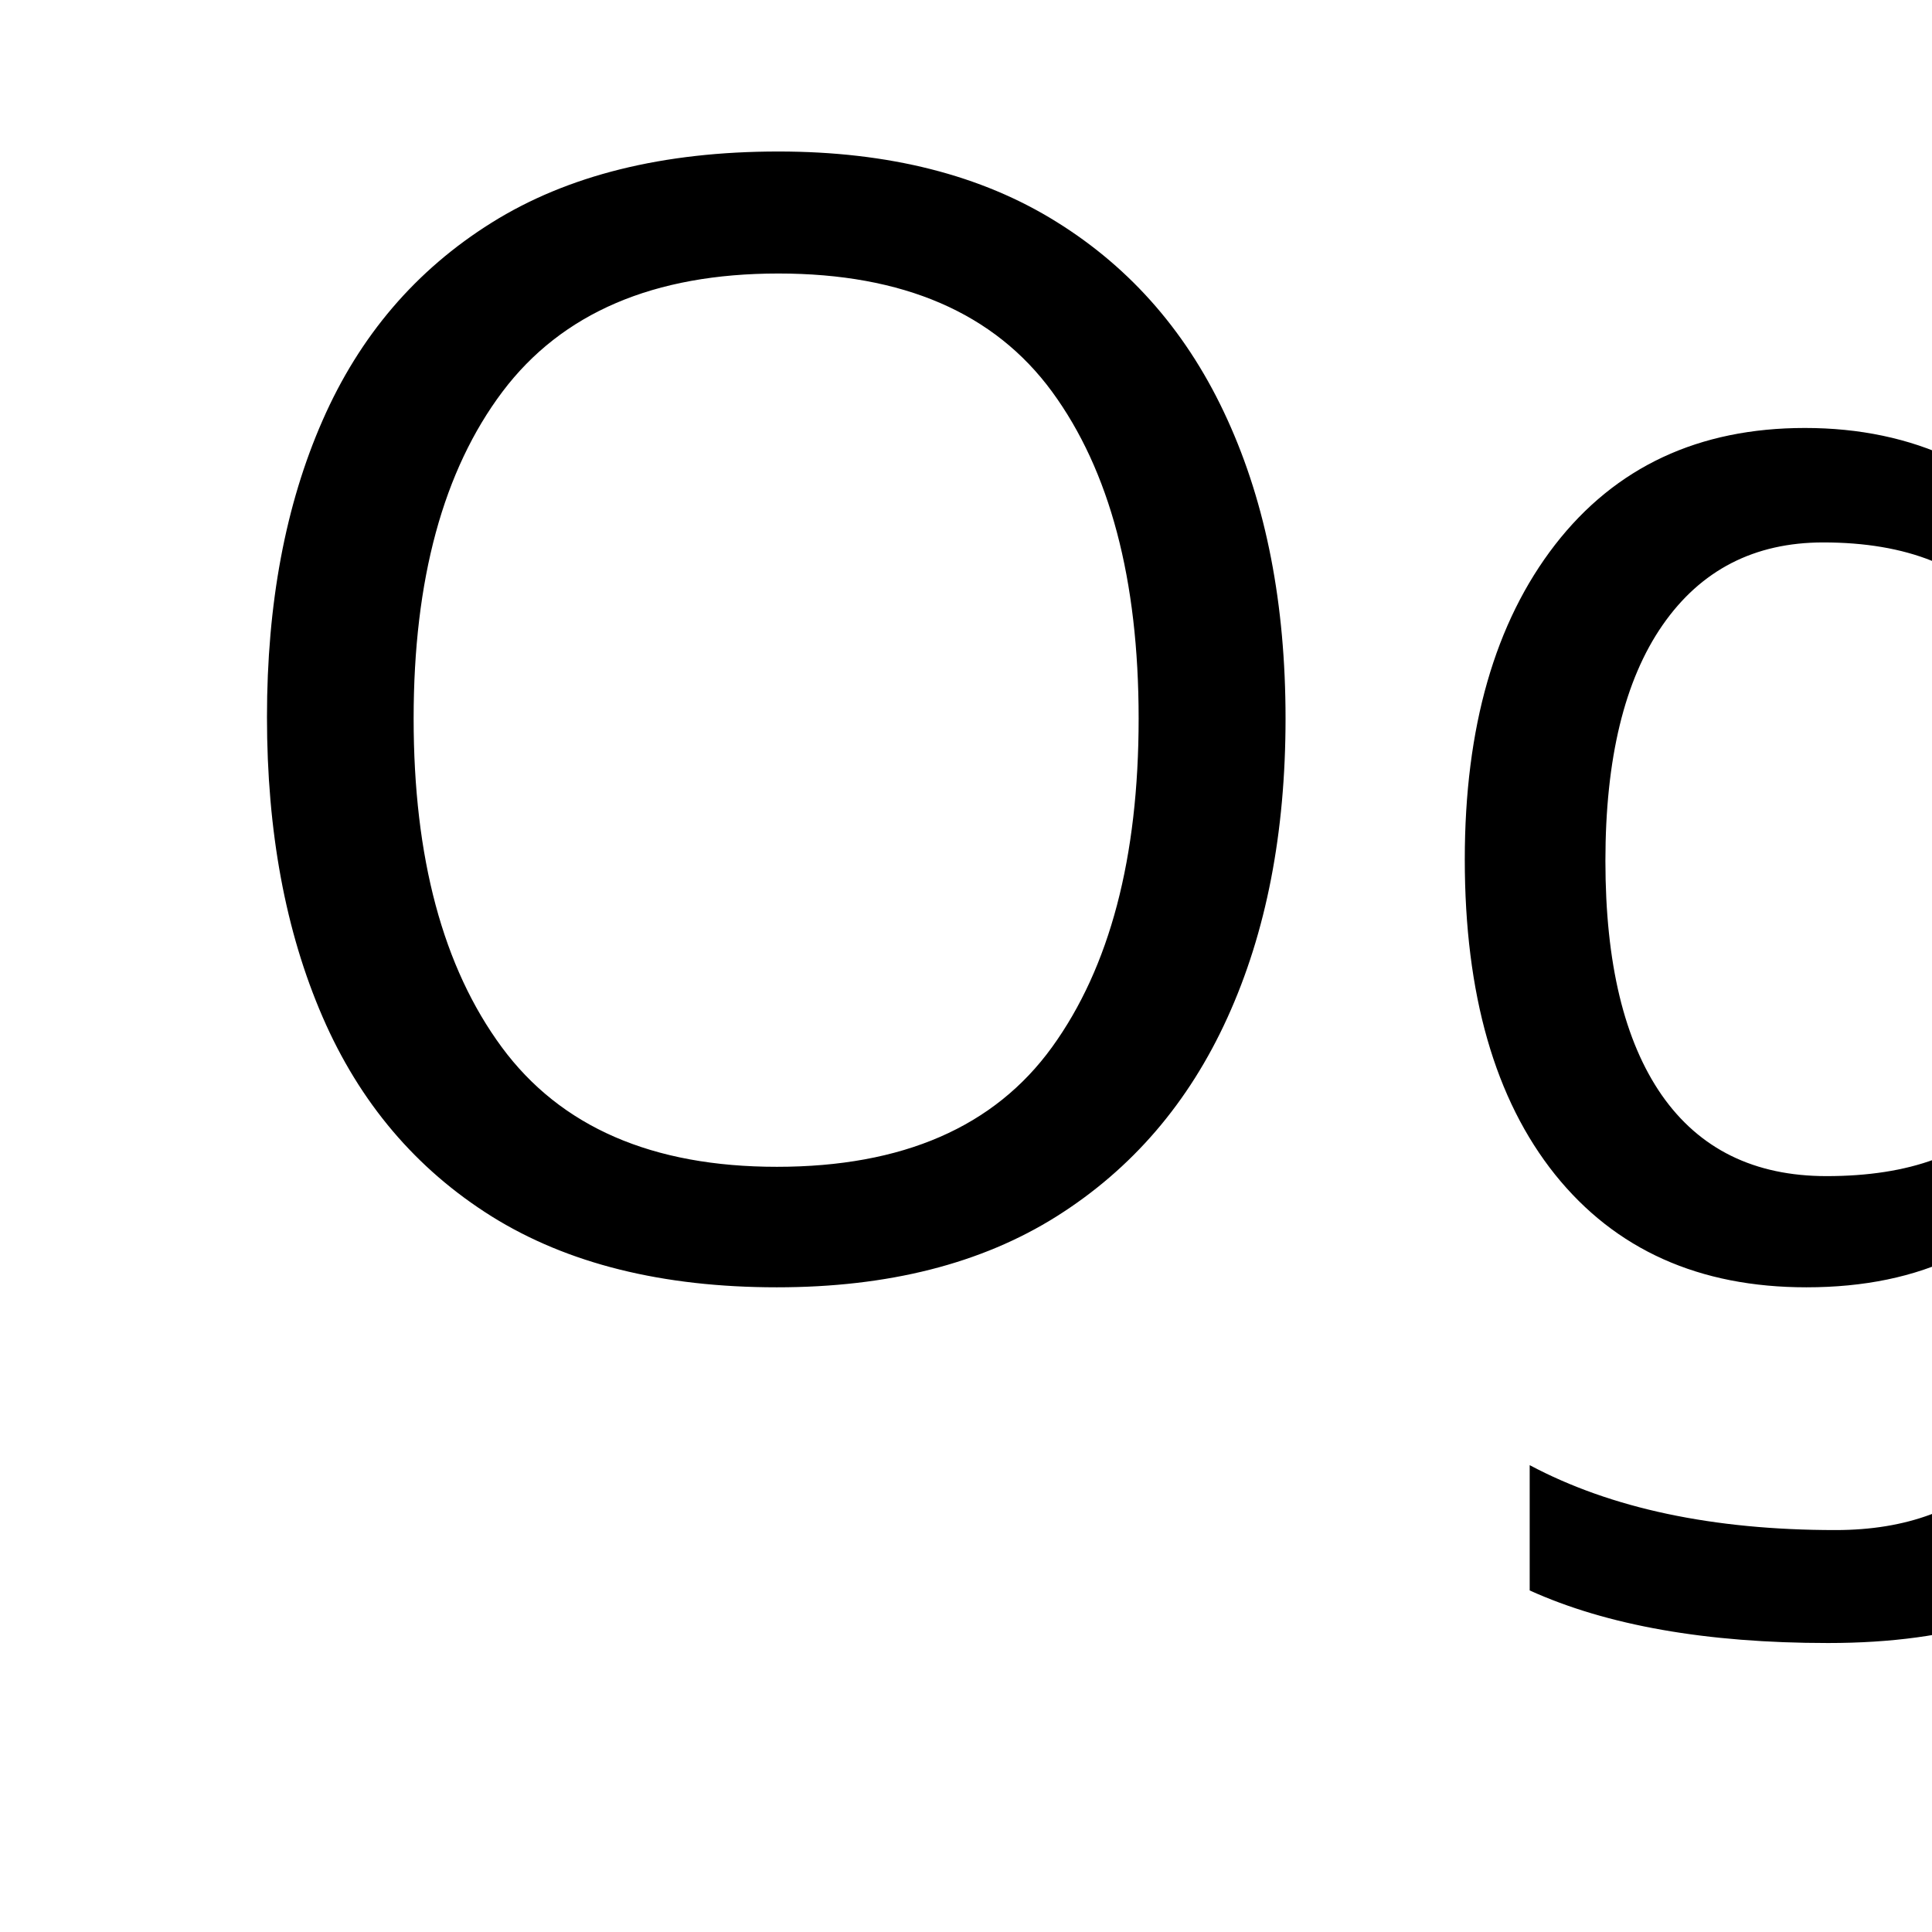
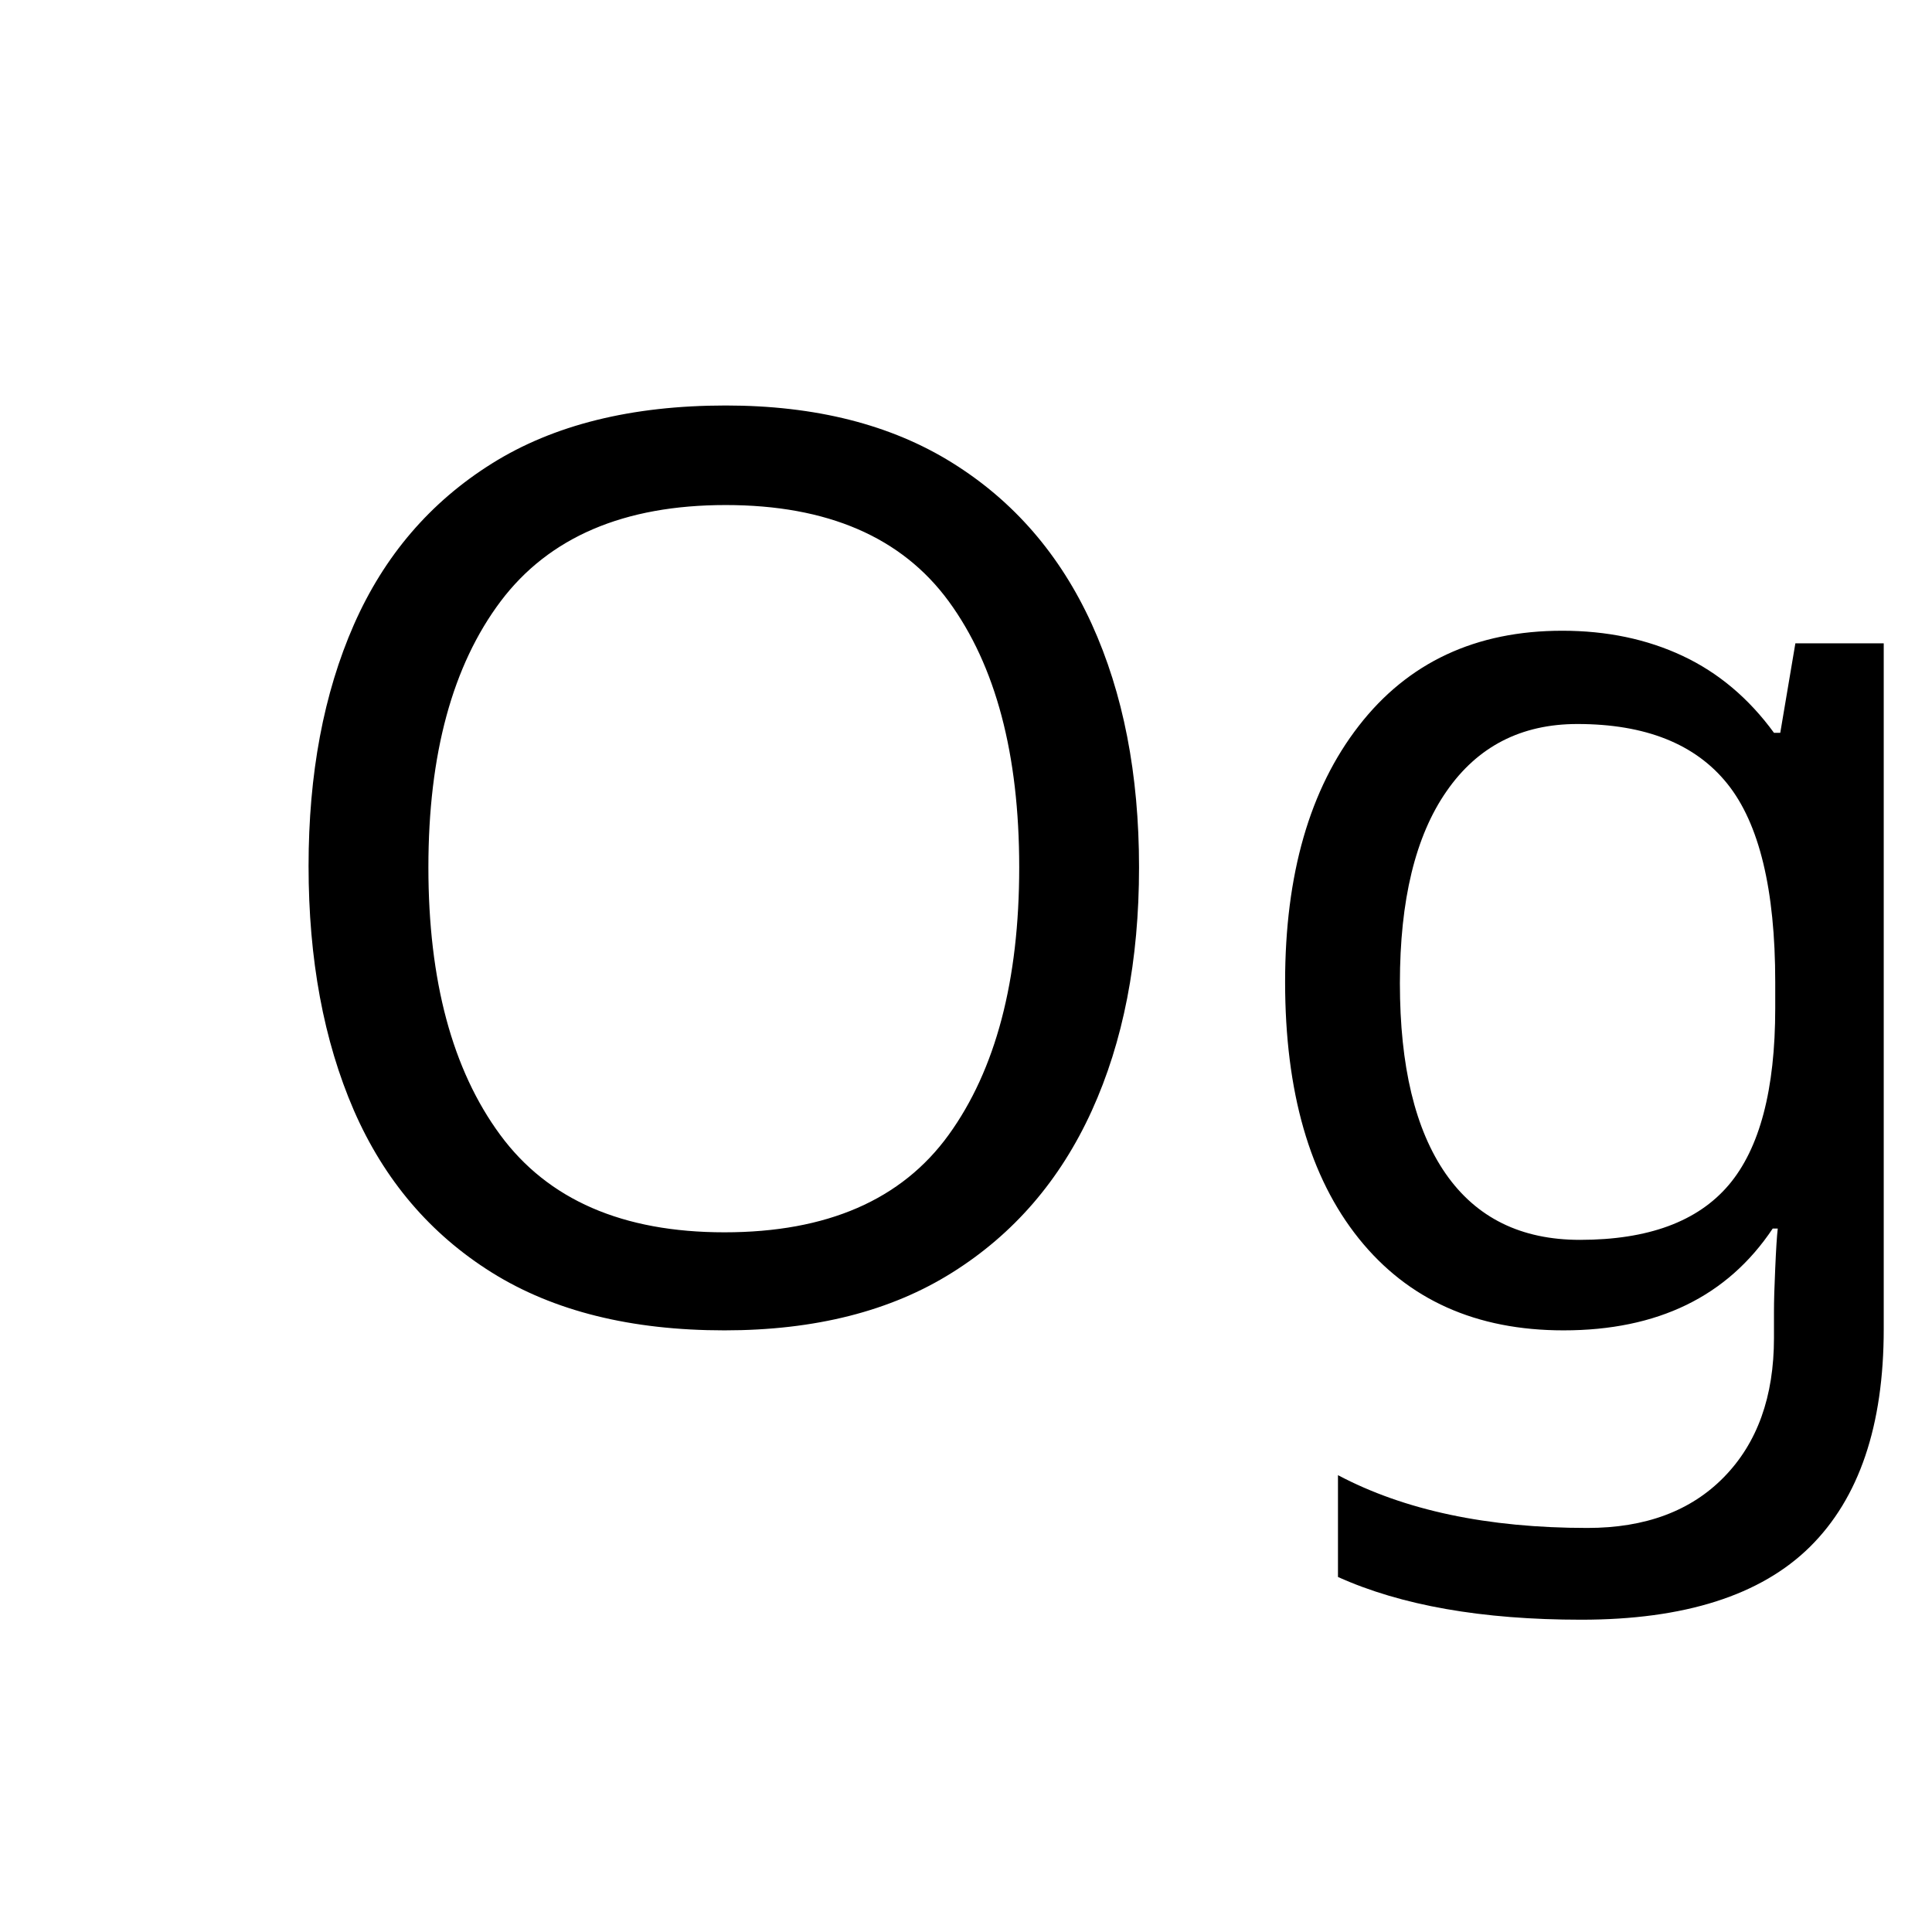
<svg xmlns="http://www.w3.org/2000/svg" width="120.0px" height="120.0px" viewBox="0 0 120.0 120.0" version="1.1" id="SVGRoot">
  <defs id="defs7777" />
  <g id="layer1">
-     <text xml:space="preserve" style="font-size:96px;line-height:1.25;font-family:'Ink Free';-inkscape-font-specification:'Ink Free'" x="10.724" y="79.004" id="text8563">
-       <tspan id="tspan8561" x="10.724" y="79.004" style="font-style:normal;font-variant:normal;font-weight:normal;font-stretch:normal;font-size:96px;font-family:Cookie;-inkscape-font-specification:'Cookie, Normal';font-variant-ligatures:normal;font-variant-caps:normal;font-variant-numeric:normal;font-variant-east-asian:normal">Og</tspan>
+     <text xml:space="preserve" style="font-style:normal;font-variant:normal;font-weight:normal;font-stretch:normal;font-size:78.207px;line-height:1.25;font-family:Noteworthy;-inkscape-font-specification:'Noteworthy, Normal';font-variant-ligatures:normal;font-variant-caps:normal;font-variant-numeric:normal;font-variant-east-asian:normal;stroke-width:0.815" x="14.386" y="81.91" id="text8563" transform="scale(1.000685,0.9993156)">
+       <tspan id="tspan8561" x="14.386" y="81.91" style="font-style:normal;font-variant:normal;font-weight:normal;font-stretch:normal;font-size:78.207px;font-family:Noteworthy;-inkscape-font-specification:'Noteworthy, Normal';font-variant-ligatures:normal;font-variant-caps:normal;font-variant-numeric:normal;font-variant-east-asian:normal;stroke-width:0.815">Og</tspan>
    </text>
  </g>
</svg>
